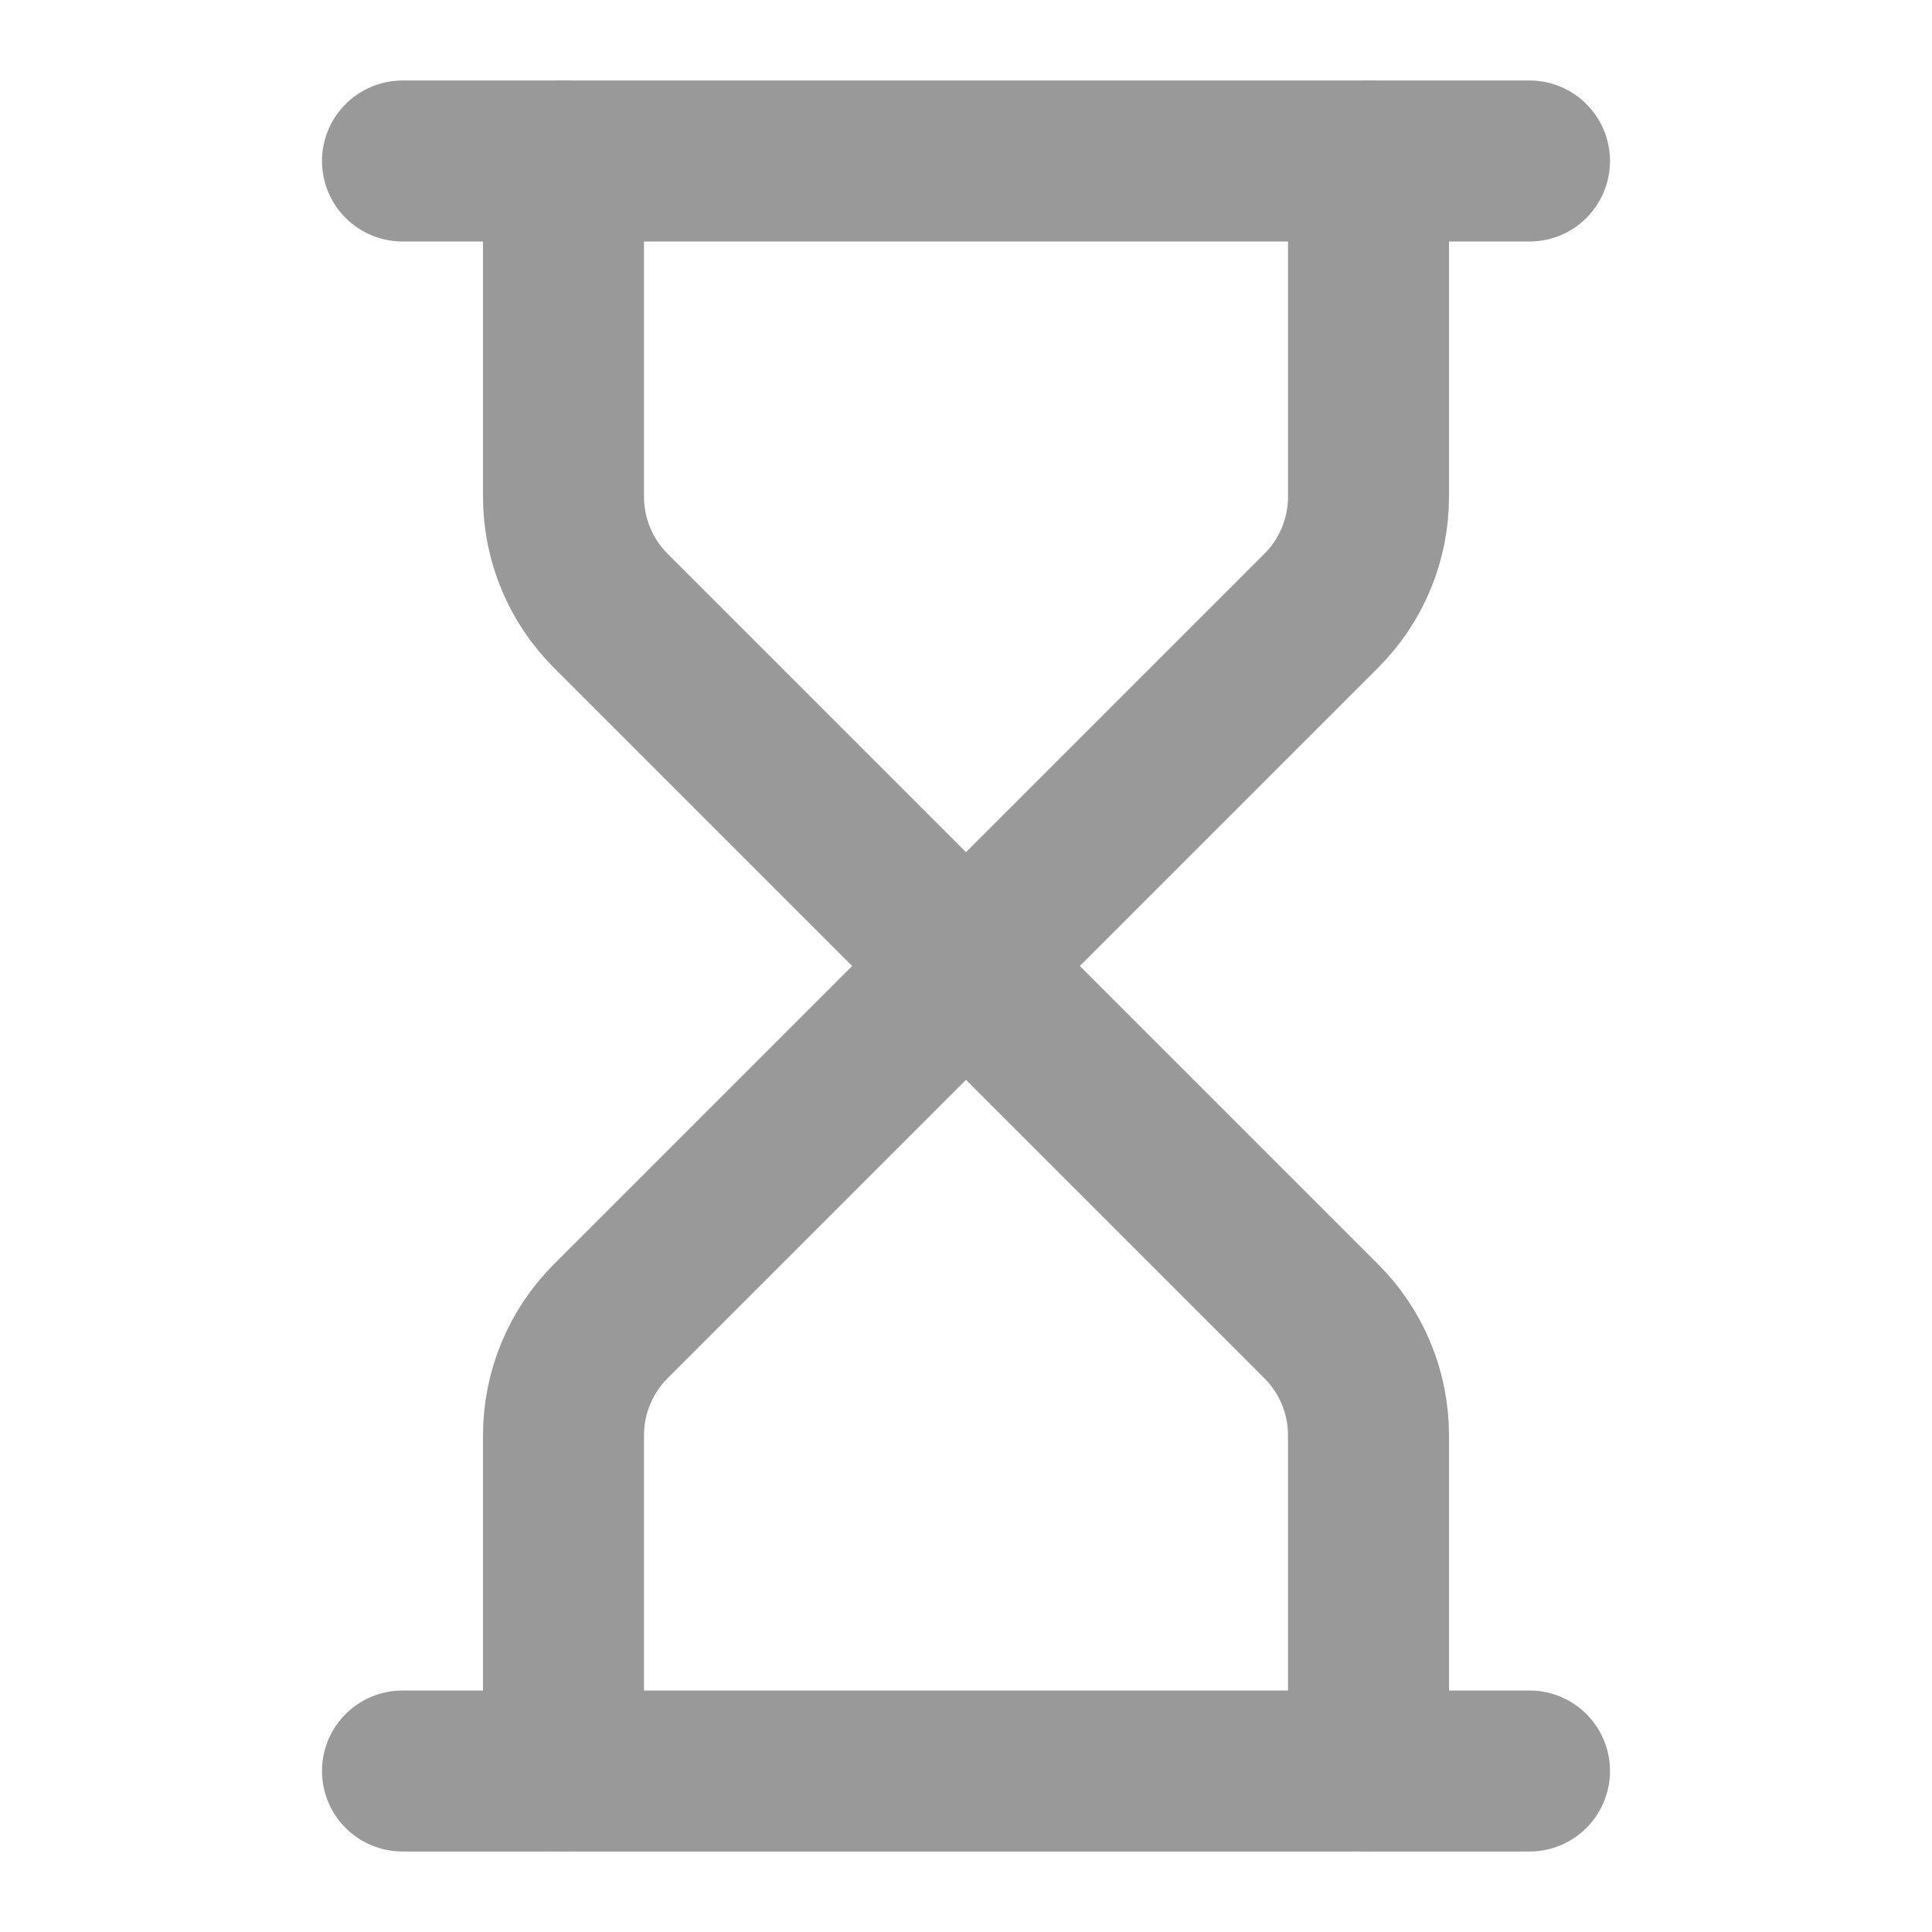
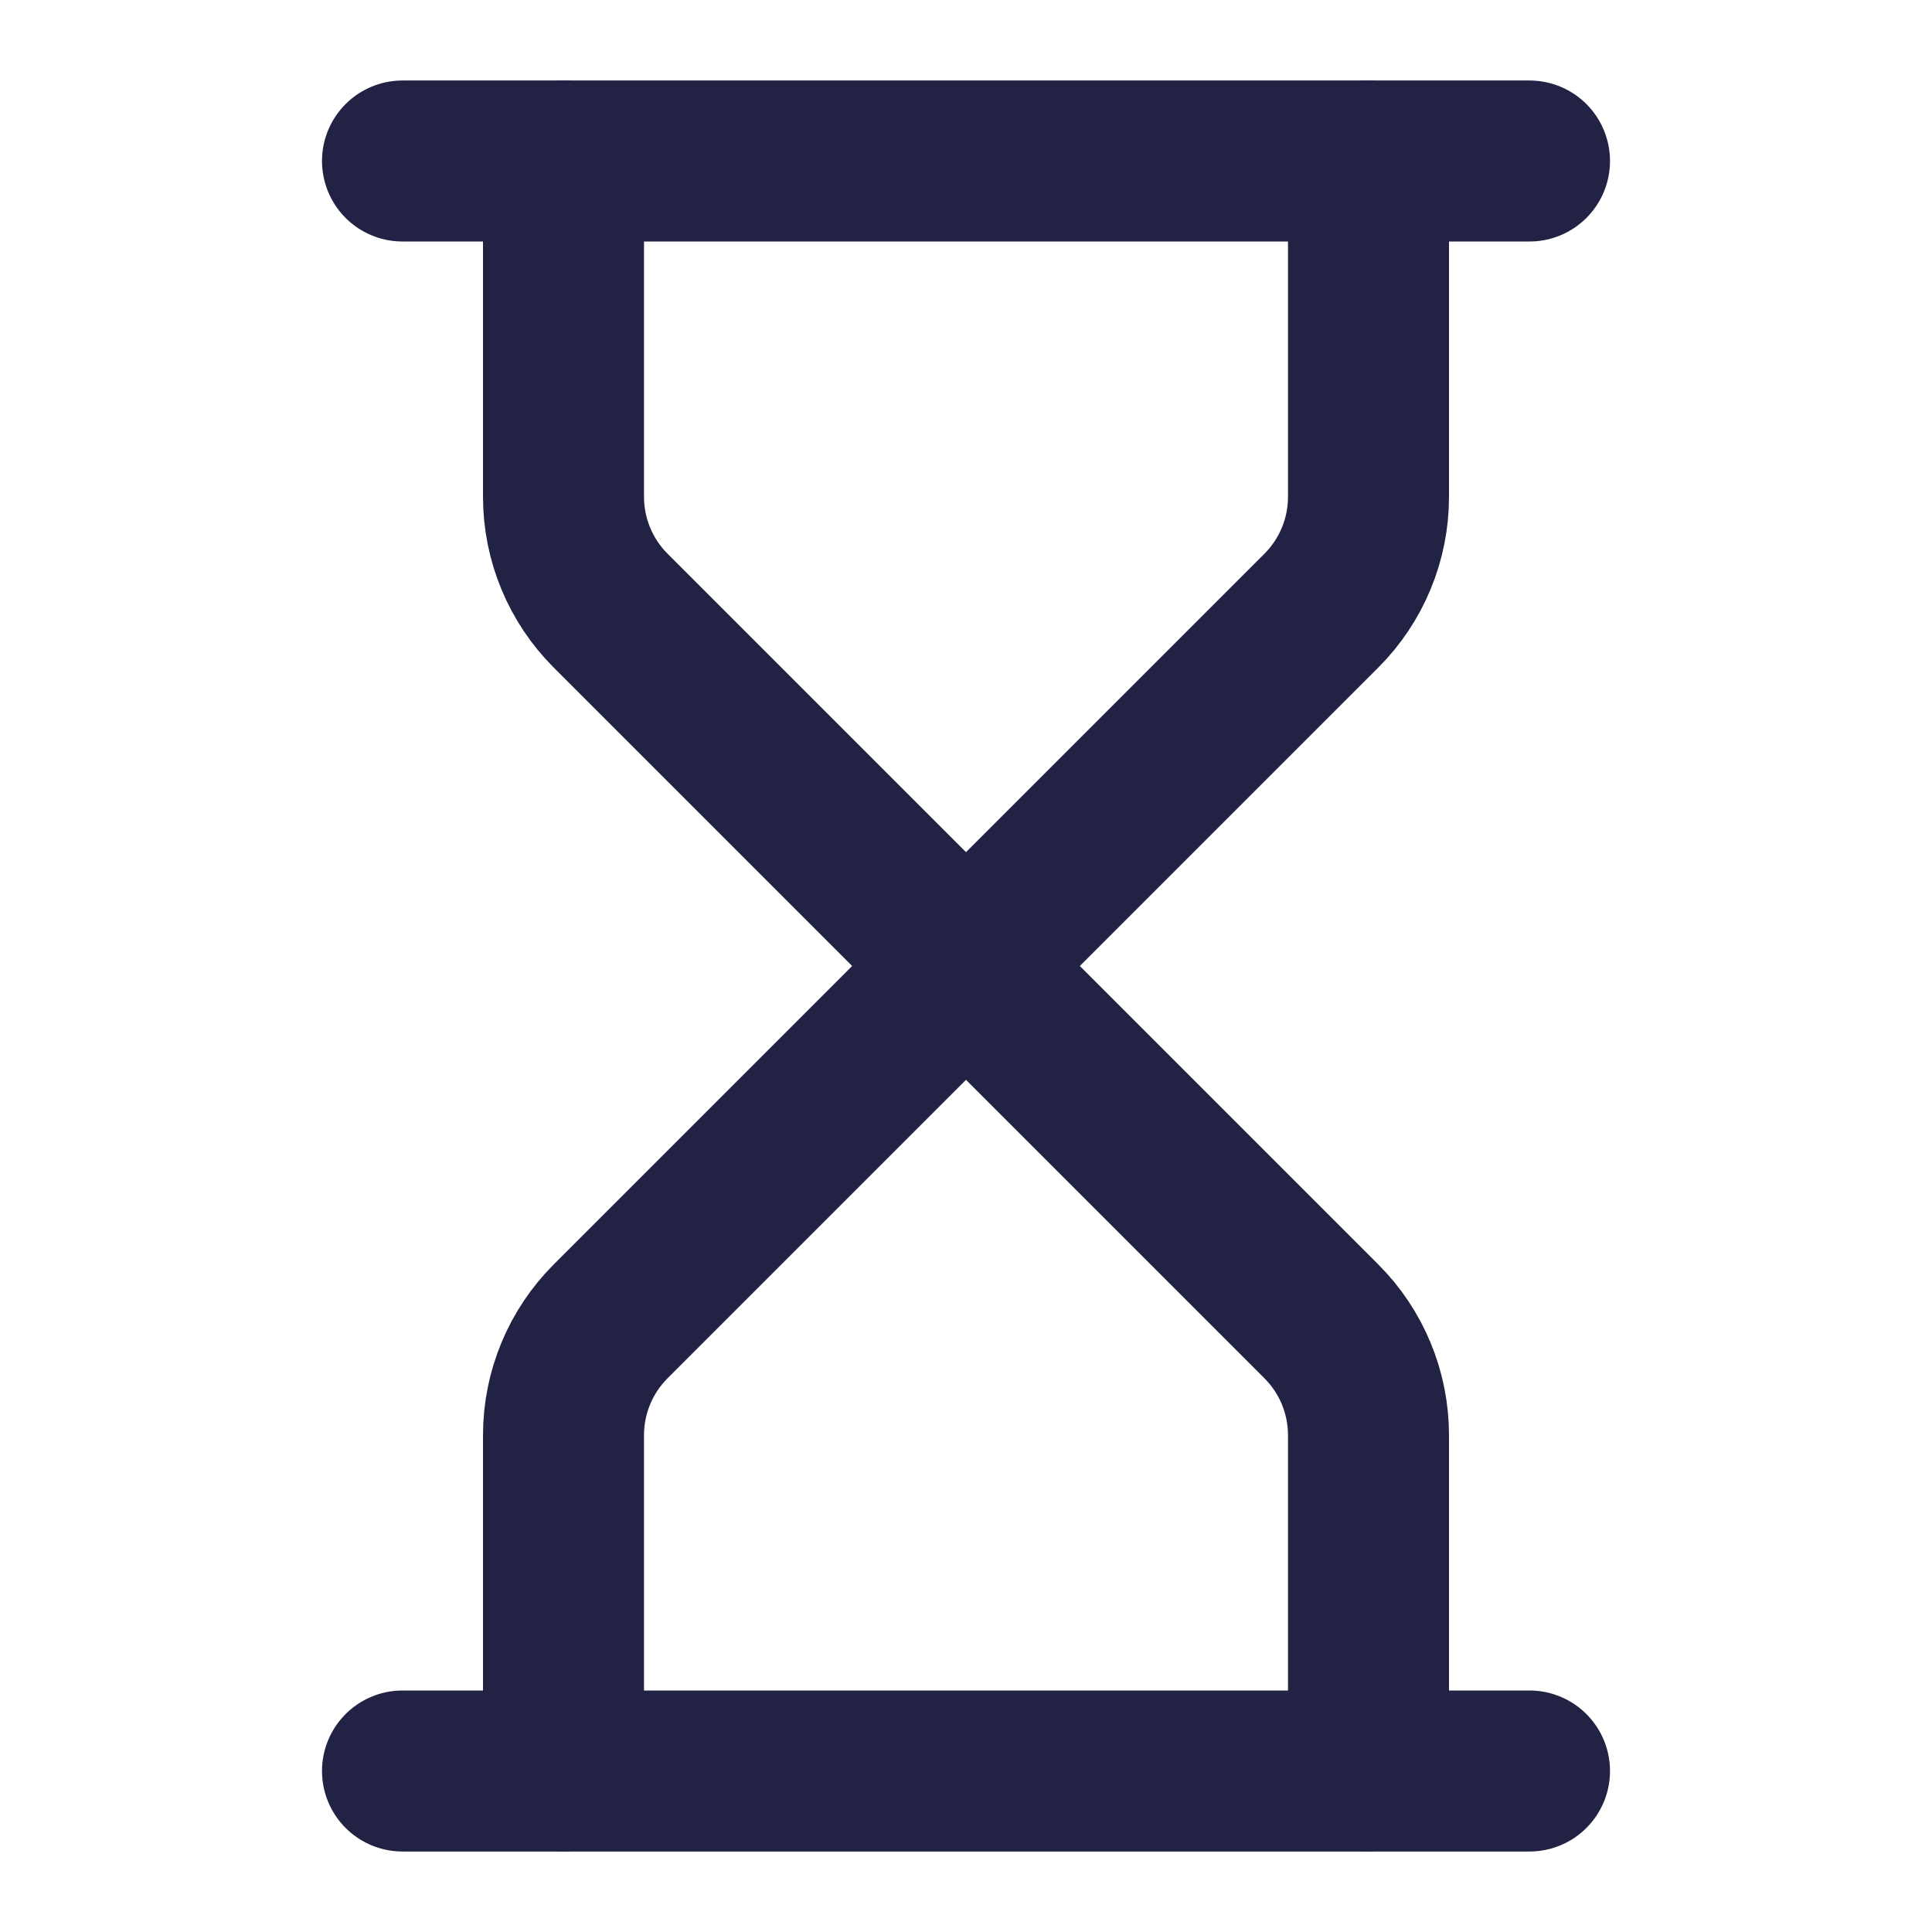
- <svg xmlns="http://www.w3.org/2000/svg" width="14" height="14" viewBox="0 0 24 24" fill="none" stroke="#999" stroke-width="2" stroke-linecap="round" stroke-linejoin="round" class="lucide lucide-hourglass">
+ <svg xmlns="http://www.w3.org/2000/svg" width="14" height="14" viewBox="0 0 24 24" fill="none" stroke="#224" stroke-width="2" stroke-linecap="round" stroke-linejoin="round" class="lucide lucide-hourglass">
  <path d="M5 22h14" />
  <path d="M5 2h14" />
  <path d="M17 22v-4.172a2 2 0 0 0-.586-1.414L12 12l-4.414 4.414A2 2 0 0 0 7 17.828V22" />
  <path d="M7 2v4.172a2 2 0 0 0 .586 1.414L12 12l4.414-4.414A2 2 0 0 0 17 6.172V2" />
</svg>
